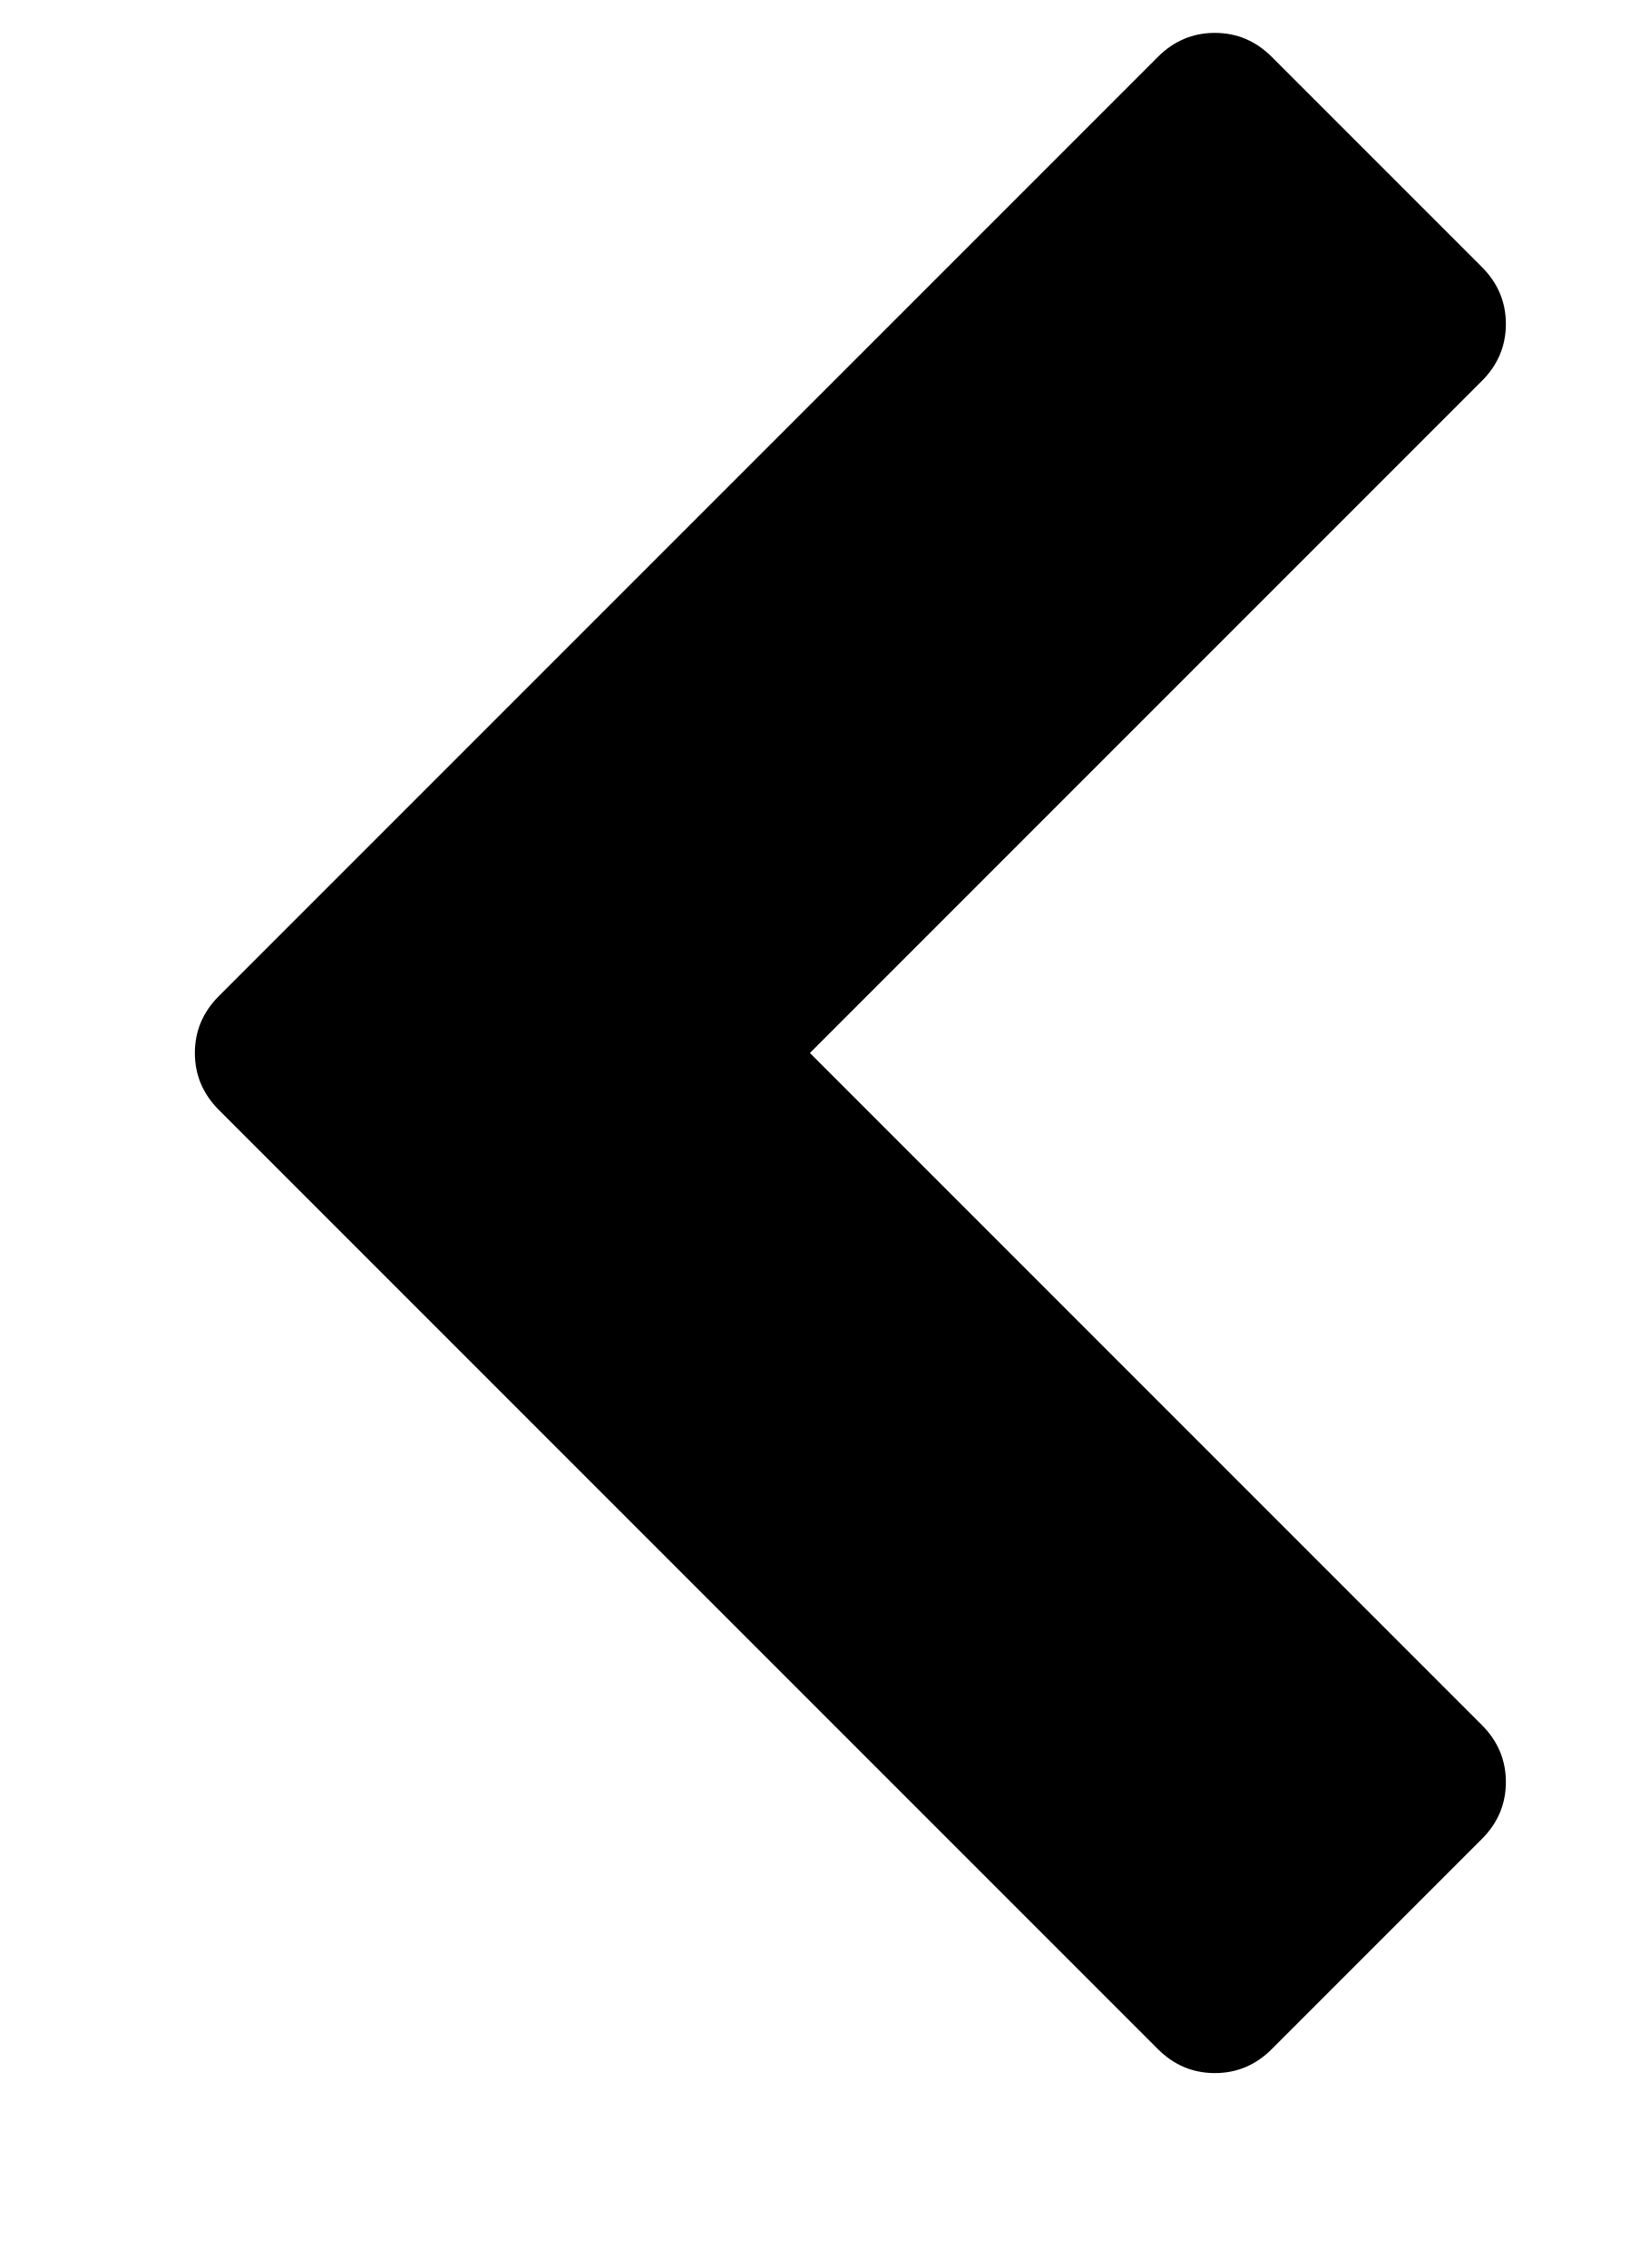
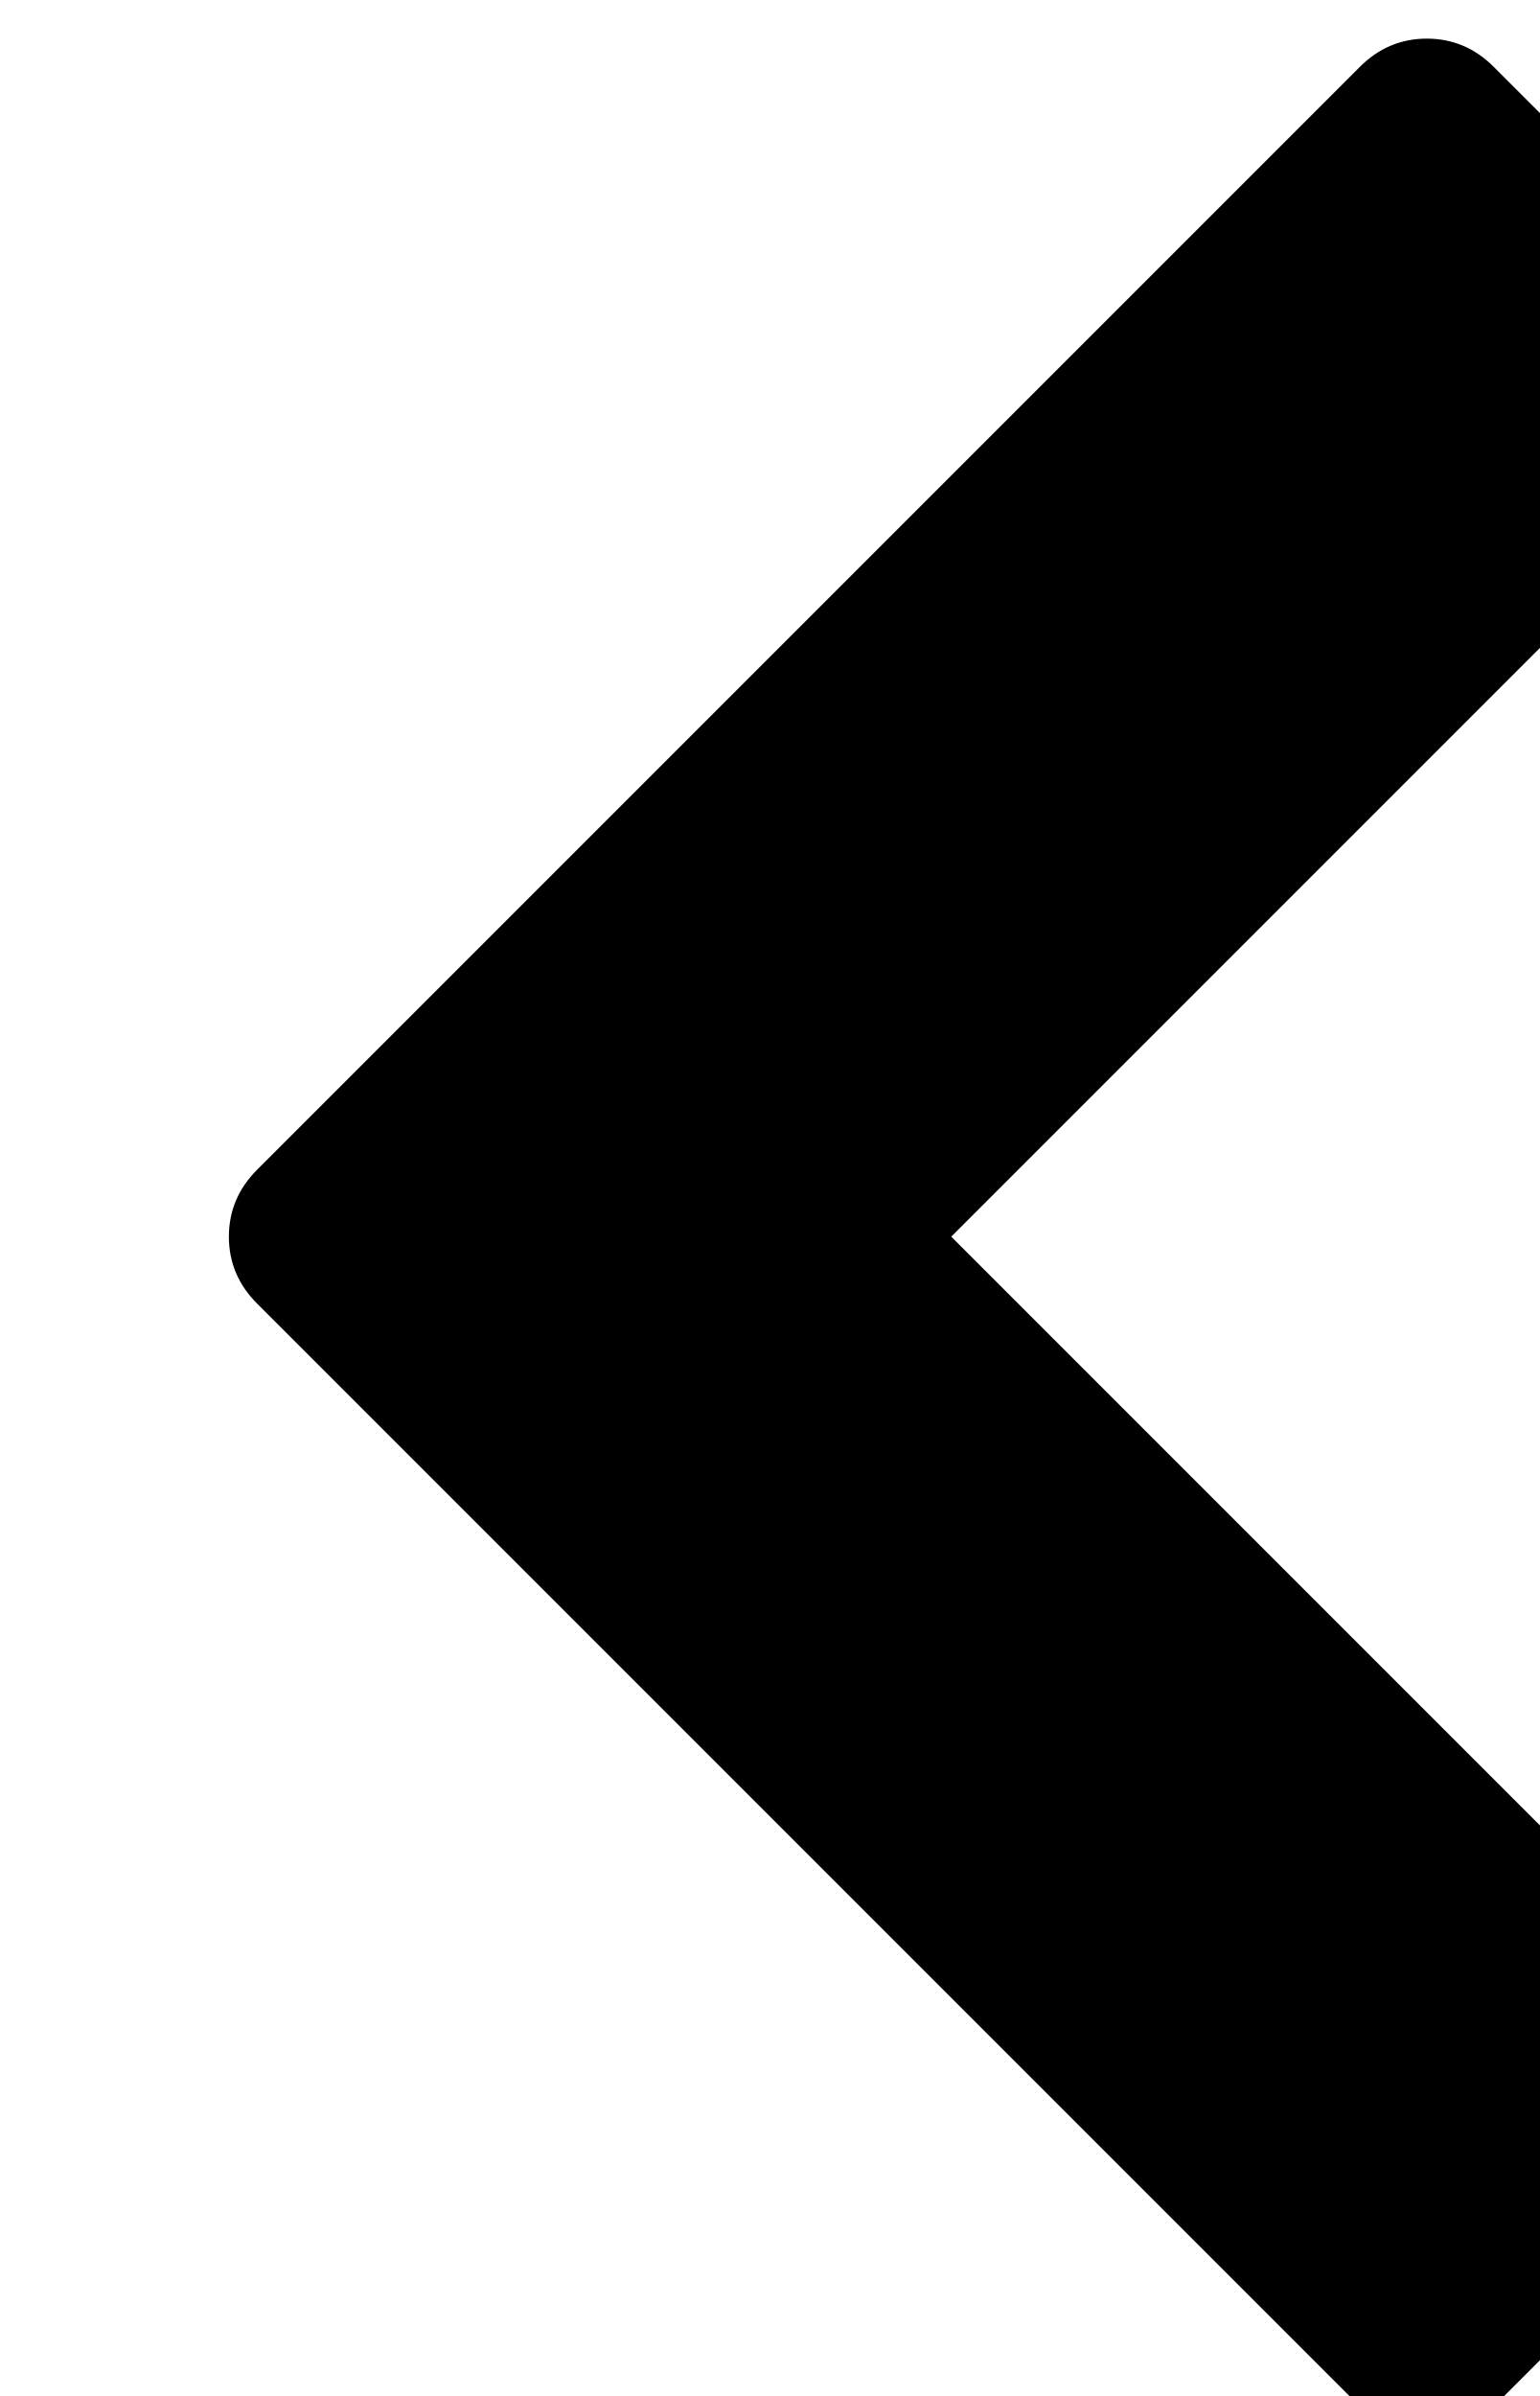
- <svg xmlns="http://www.w3.org/2000/svg" version="1.1" width="23" height="32" viewBox="0 0 23 32">
-   <path d="M2.75 14.857q0-.464.339-.804L16.339.803q.339-.339.804-.339t.804.339l2.964 2.964q.339.339.339.804t-.339.804l-9.482 9.482 9.482 9.482q.339.339.339.804t-.339.804l-2.964 2.964q-.339.339-.804.339t-.804-.339l-13.25-13.25q-.339-.339-.339-.804z" fill="#000" />
+ <svg xmlns="http://www.w3.org/2000/svg">
+   <path d="M2.75 14.857q0-.464.339-.804L16.339.803q.339-.339.804-.339t.804.339l2.964 2.964q.339.339.339.804t-.339.804l-9.482 9.482 9.482 9.482q.339.339.339.804t-.339.804l-2.964 2.964q-.339.339-.804.339t-.804-.339l-13.25-13.25q-.339-.339-.339-.804z" />
</svg>
